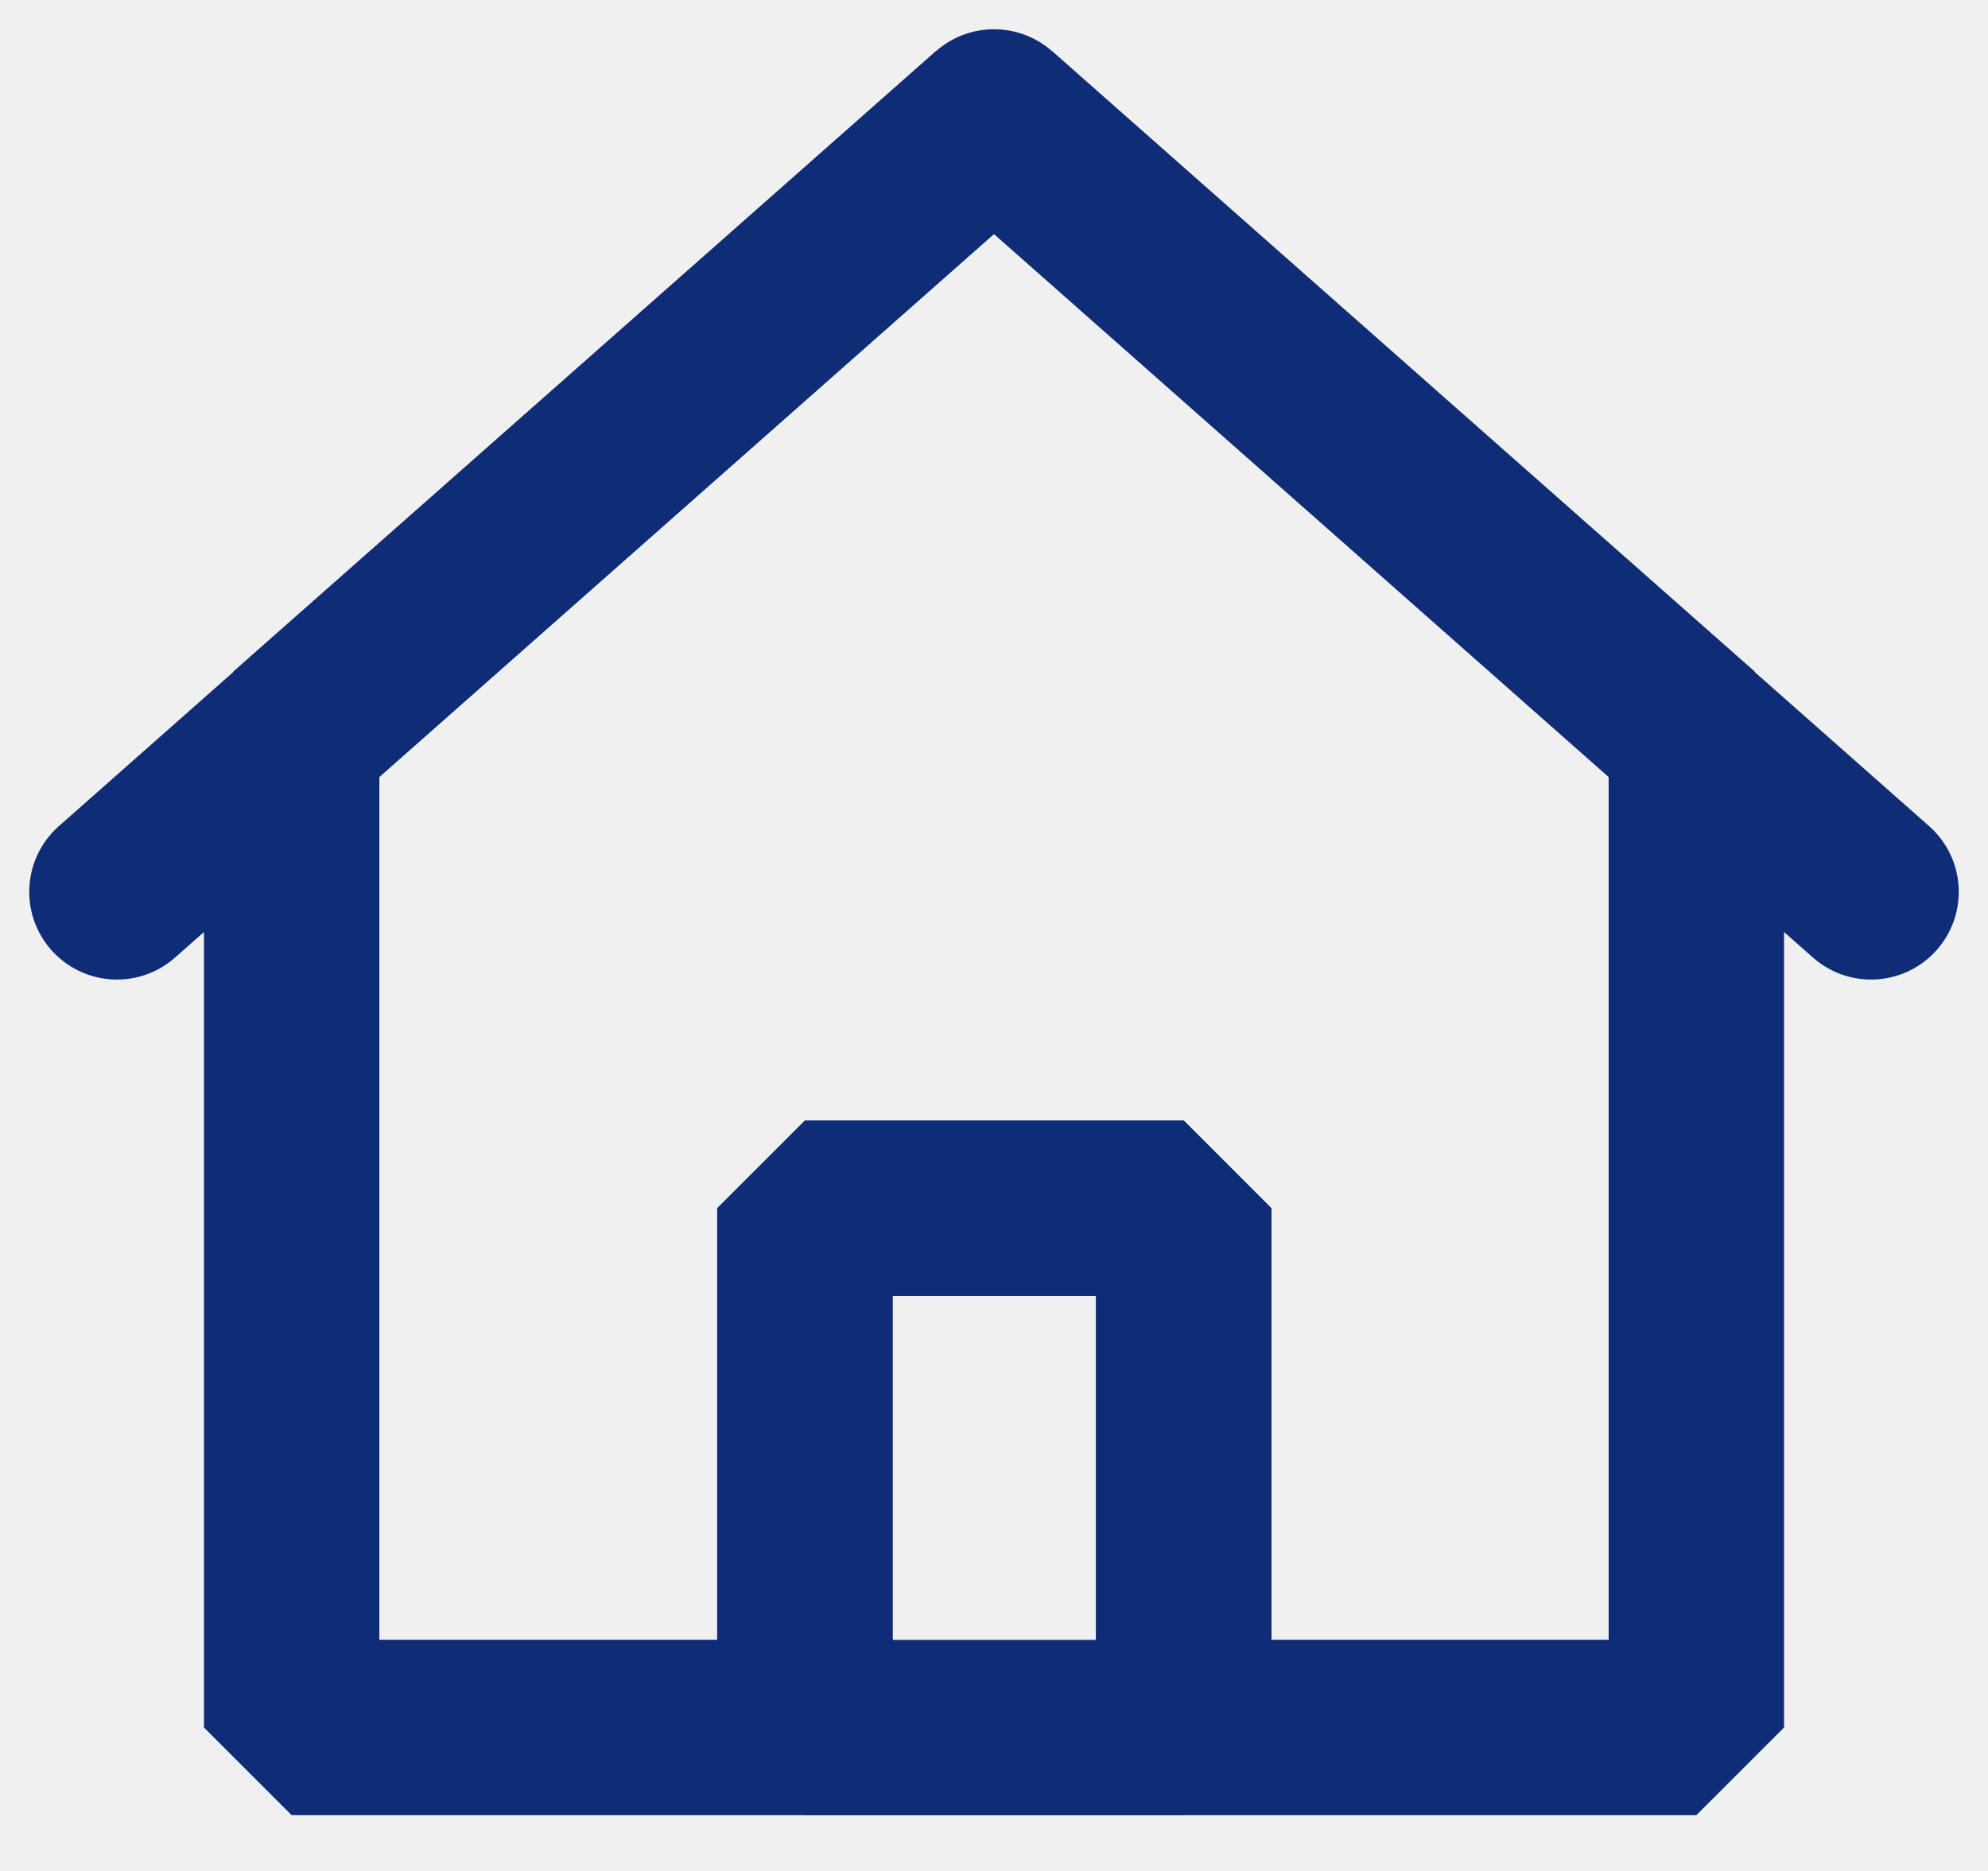
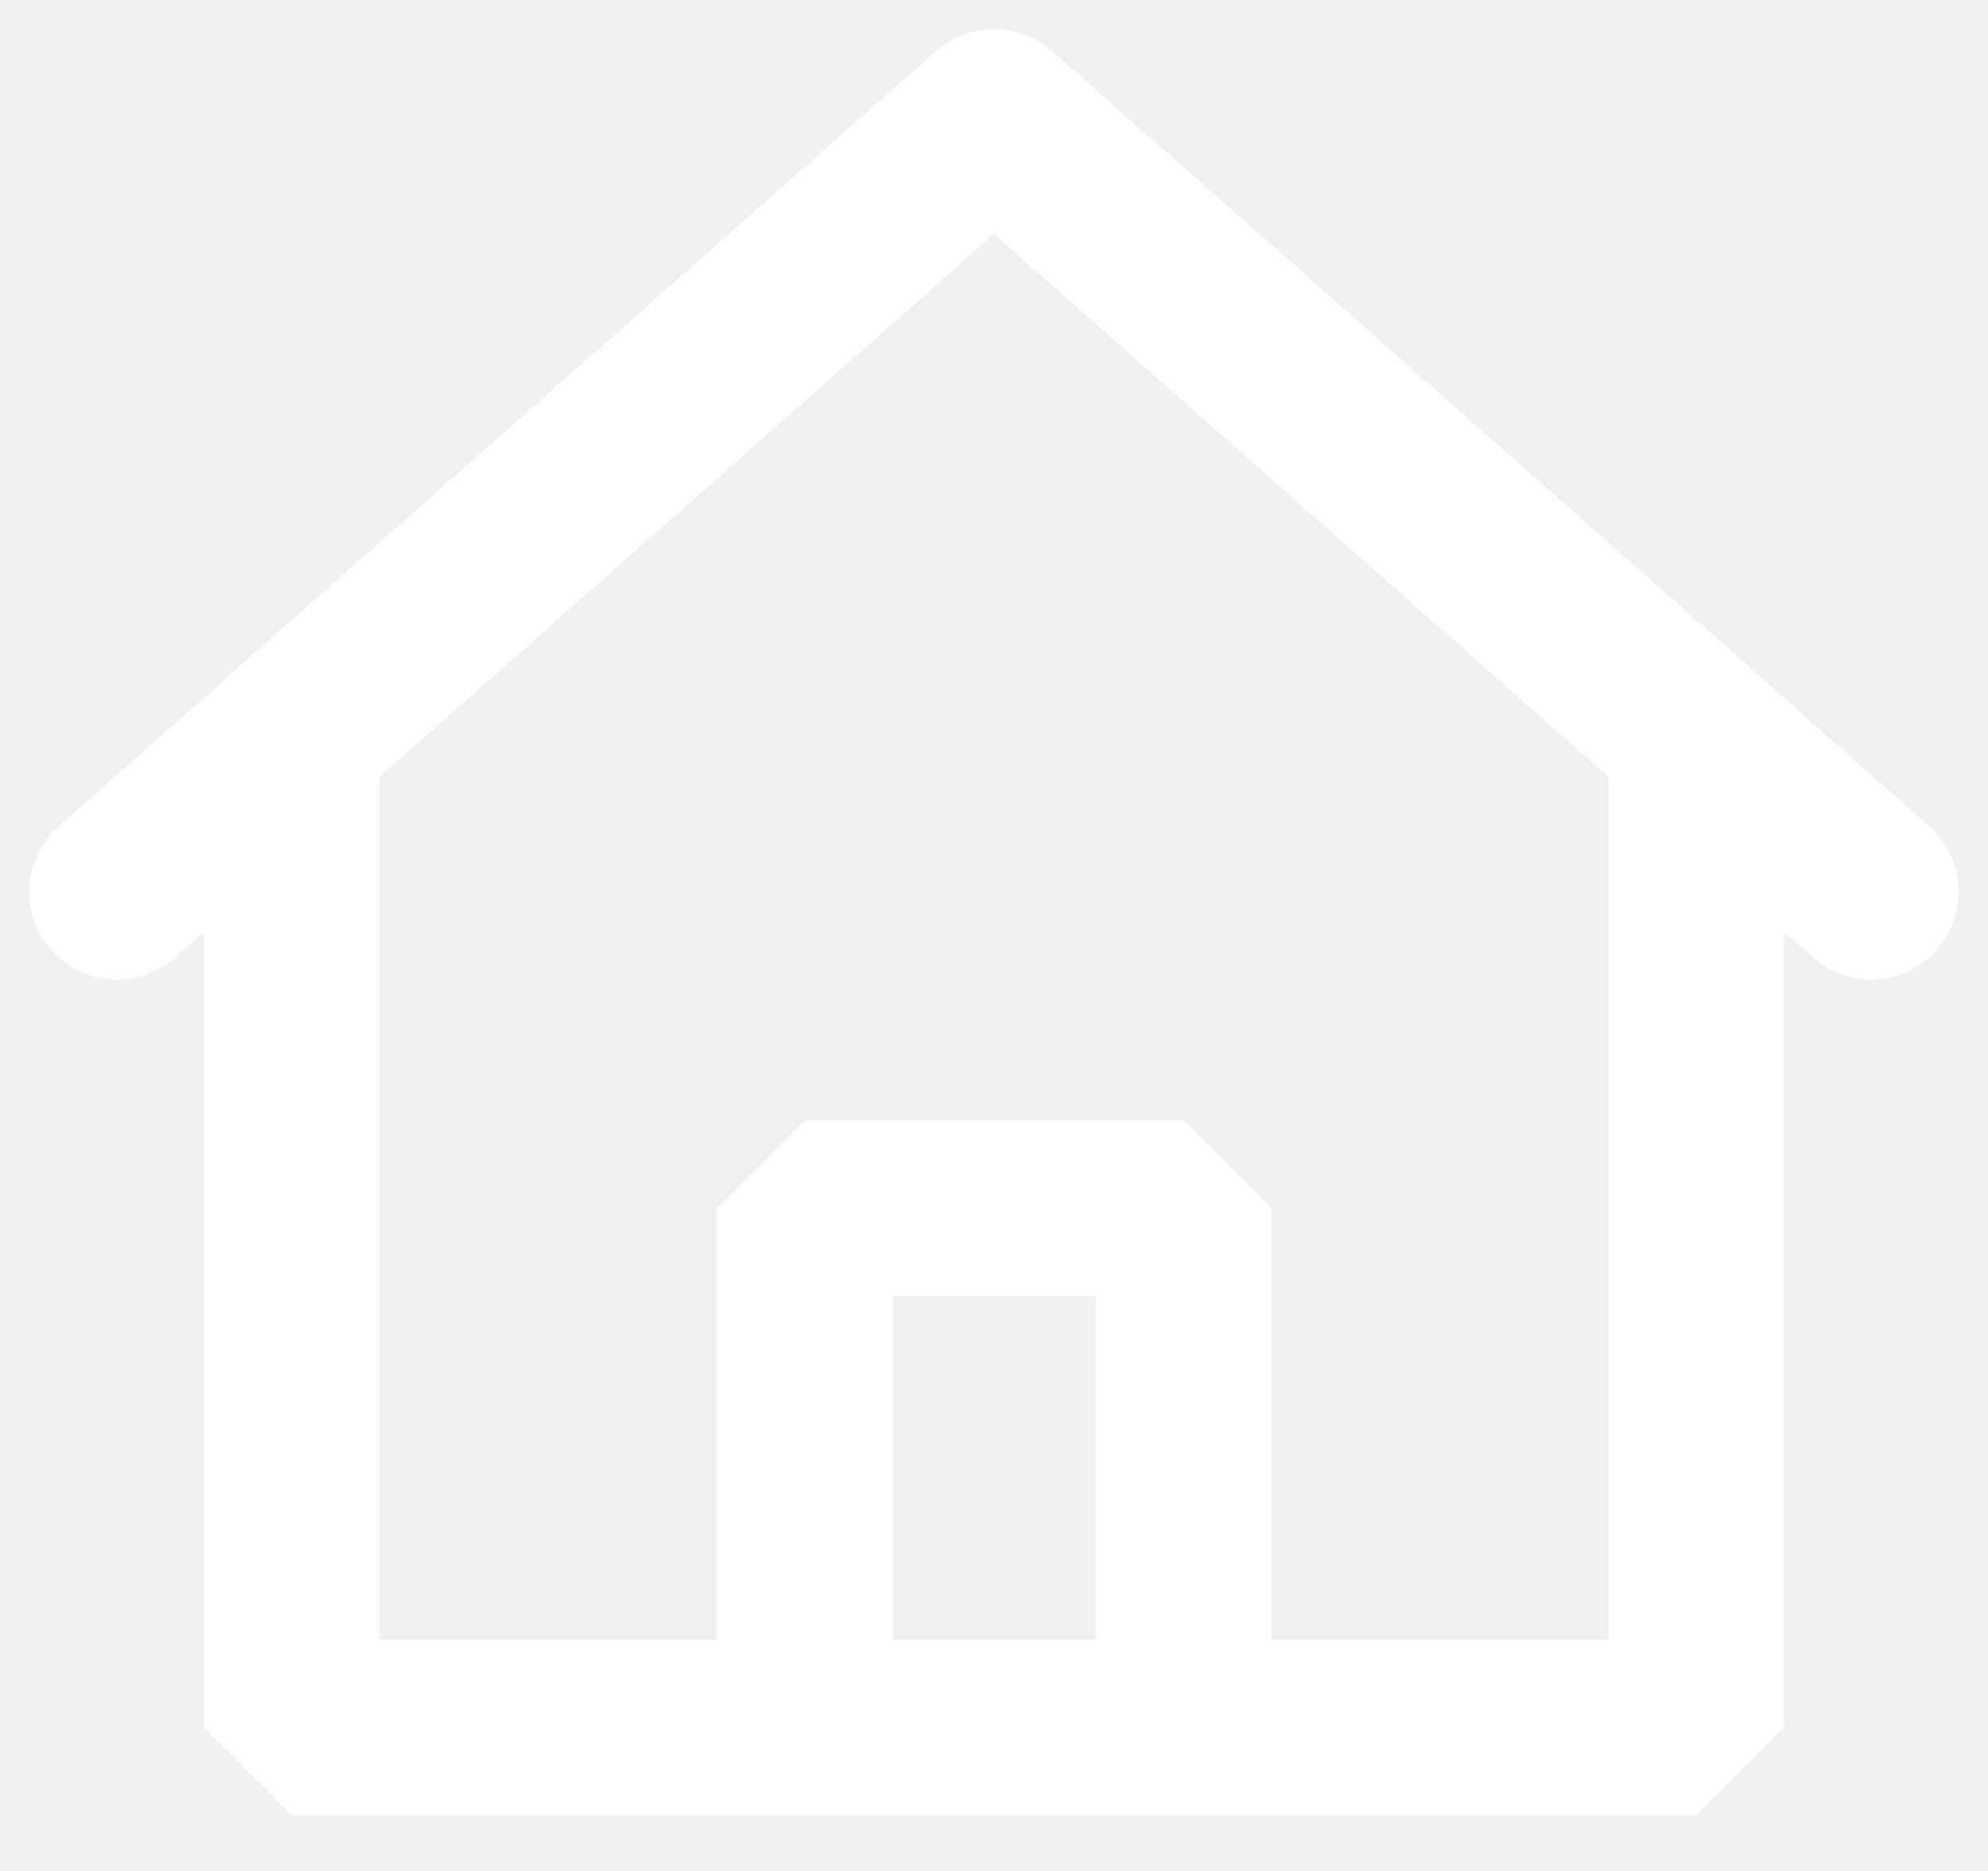
<svg xmlns="http://www.w3.org/2000/svg" width="17" height="16" viewBox="0 0 17 16" fill="none">
-   <path d="M8.5 1L2.494 6.303V14.773H6.883V10.333H10.122V14.773H14.506V6.303L8.5 1Z" stroke="#0F2D76" stroke-width="1.5" stroke-linejoin="bevel" />
-   <path d="M10.123 10.333H6.883V14.774H10.123V10.333Z" stroke="#0F2D76" stroke-width="1.5" stroke-linejoin="bevel" />
-   <path d="M16 7.627L8.5 1L1 7.627" stroke="#0F2D76" stroke-width="1.5" stroke-linecap="round" stroke-linejoin="round" />
+   <path d="M8.5 1L2.494 6.303V14.773H6.883V10.333H10.122V14.773H14.506V6.303L8.5 1Z" stroke="#ffffff" stroke-width="1.5" stroke-linejoin="bevel" />
+   <path d="M10.123 10.333H6.883V14.774H10.123V10.333Z" stroke="#ffffff" stroke-width="1.5" stroke-linejoin="bevel" />
+   <path d="M16 7.627L8.5 1L1 7.627" stroke="#ffffff" stroke-width="1.5" stroke-linecap="round" stroke-linejoin="round" />
</svg>
